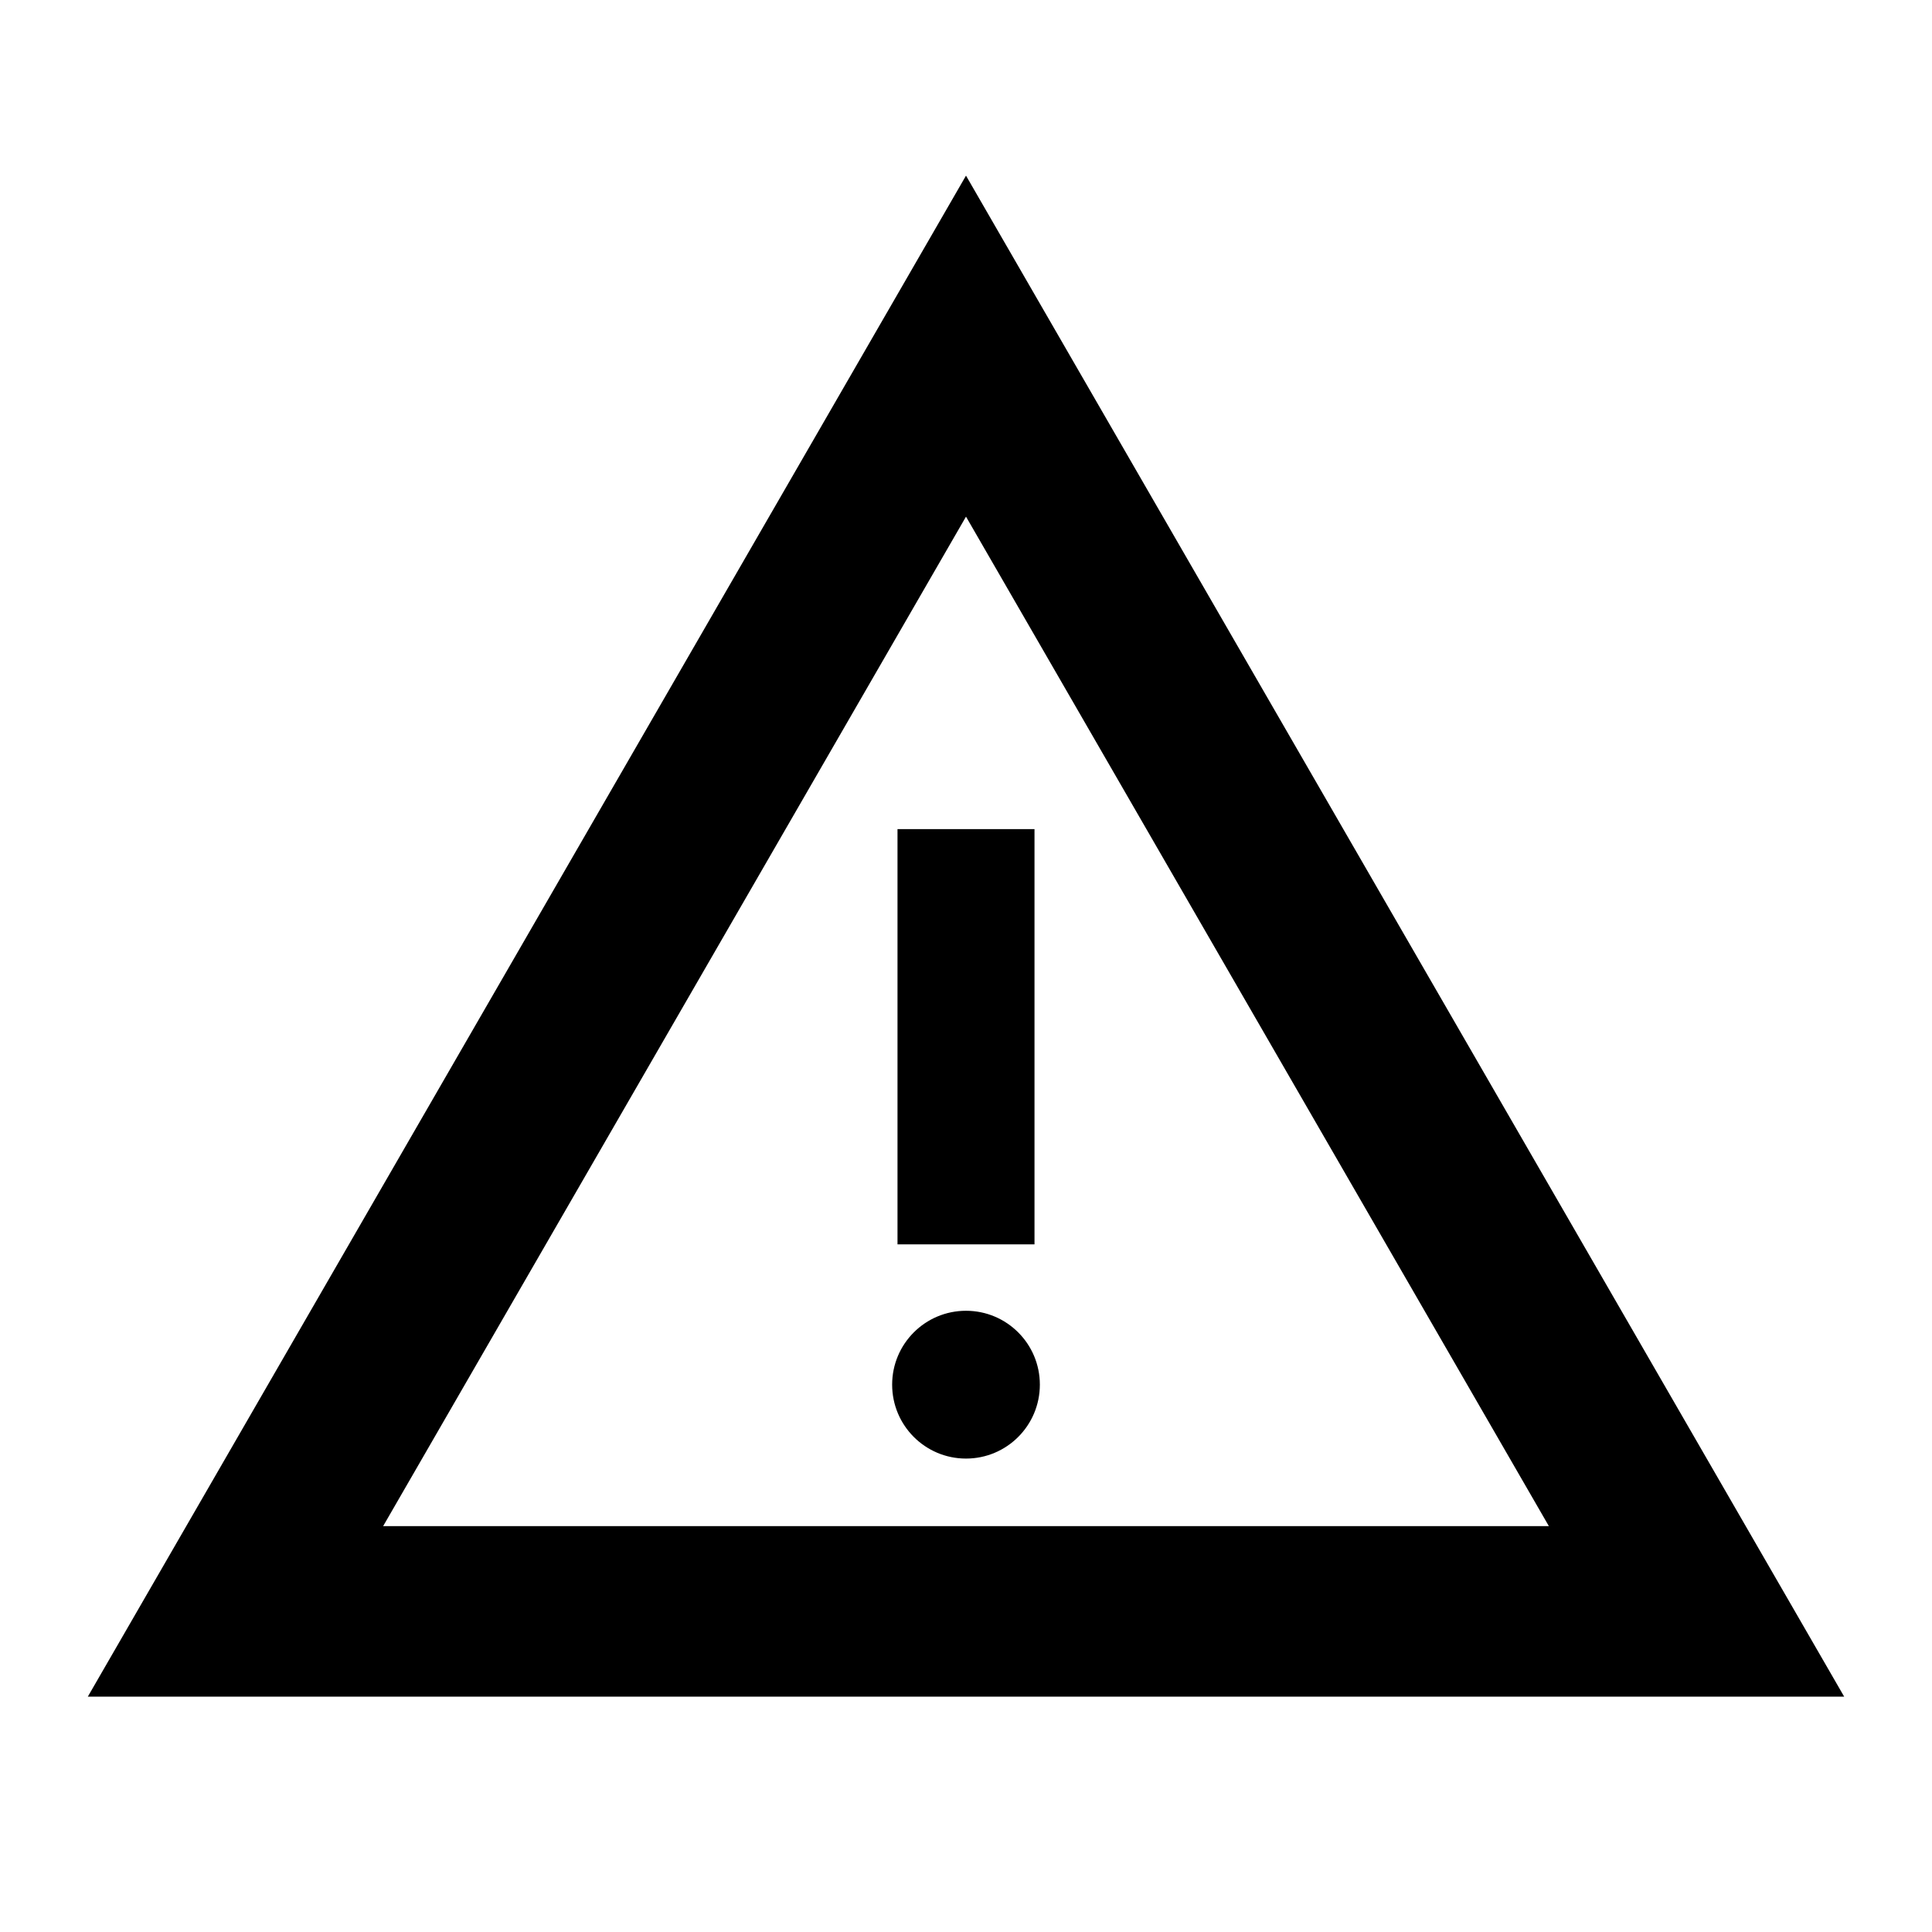
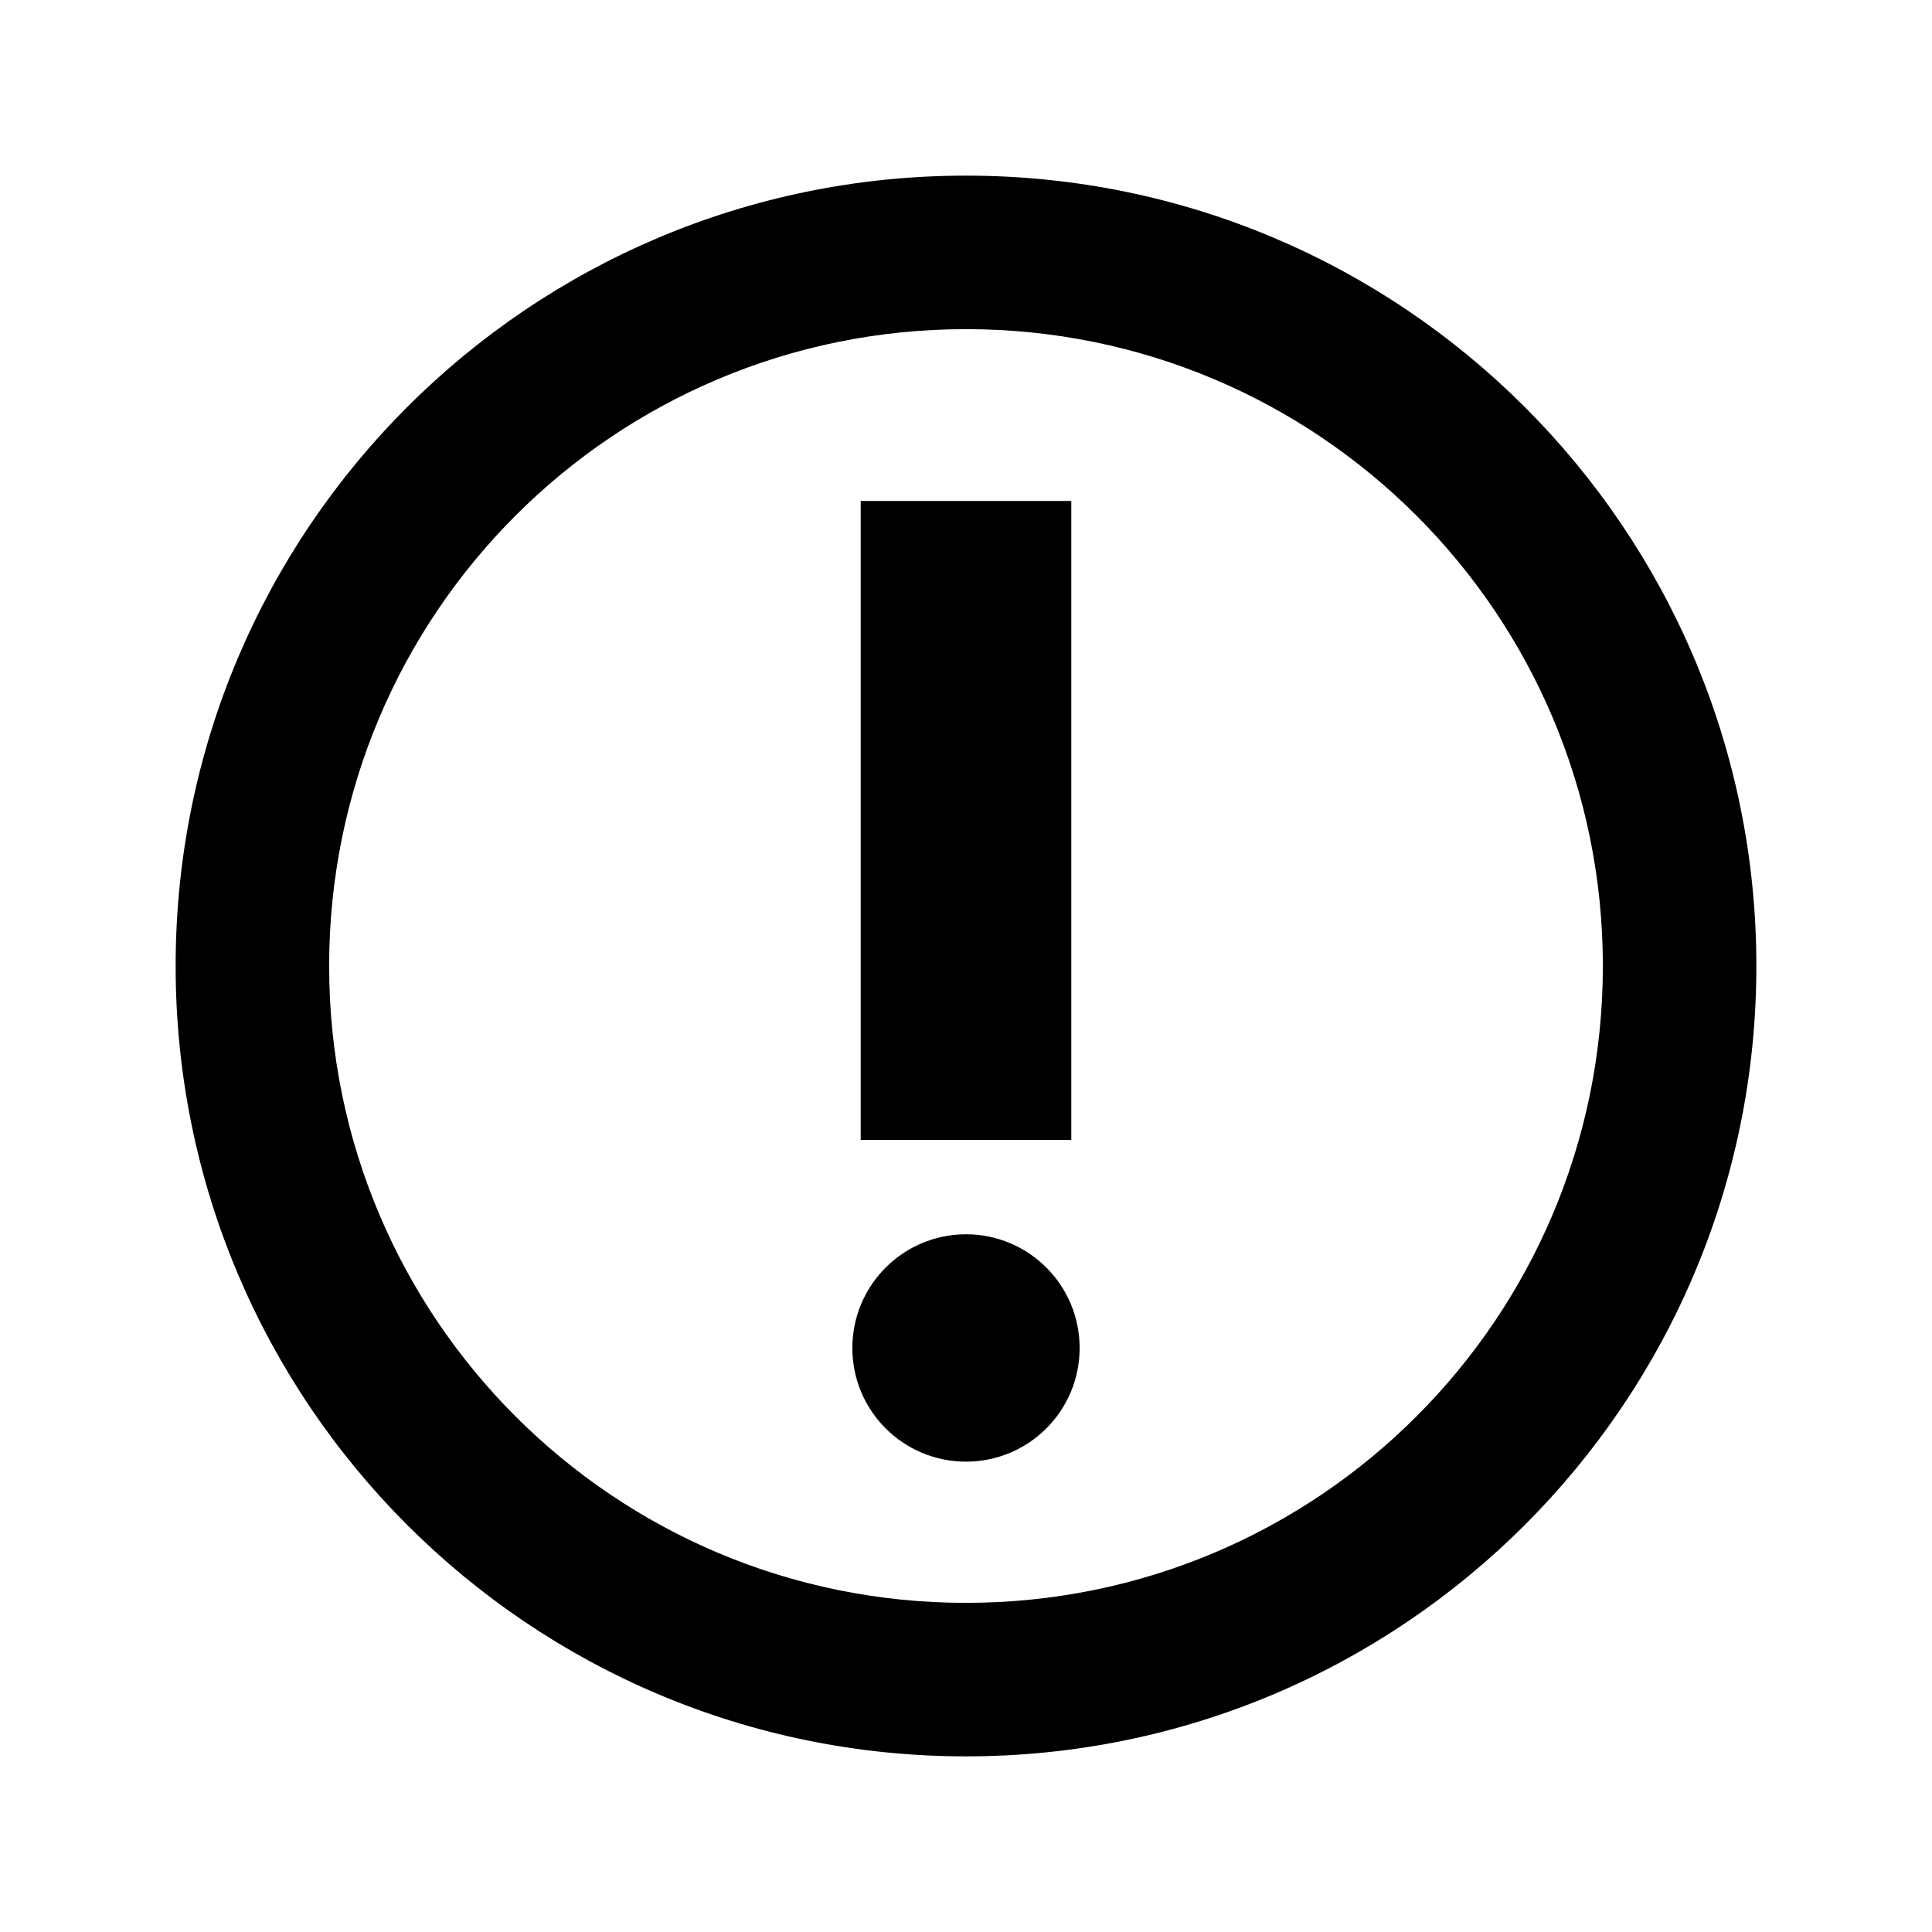
<svg xmlns="http://www.w3.org/2000/svg" width="22px" height="22px" viewBox="0 0 22 22" version="1.1">
  <defs />
  <g id="Page-1" stroke="none" stroke-width="1" fill="none" fill-rule="evenodd">
    <g id="warning" fill="#000000">
-       <path d="M10.22,9.441 L11.78,9.441 L11.78,14.17 L10.22,14.17 L10.22,9.441 L10.22,9.441 Z M11,16.609 C10.535,16.609 10.159,16.232 10.159,15.767 C10.159,15.303 10.535,14.926 11,14.926 C11.465,14.926 11.841,15.303 11.841,15.767 C11.841,16.232 11.465,16.609 11,16.609 L11,16.609 Z M11,2 L1,19.32 L21,19.32 L11,2 L11,2 Z M11,5.883 L17.637,17.378 L4.363,17.378 L11,5.883 L11,5.883 Z" id="warning-6-icon" />
+       <path d="M9.801,5.705 L12.199,5.705 L12.199,12.98 L9.801,12.98 L9.801,5.705 L9.801,5.705 Z M11,16.644 C10.285,16.644 9.706,16.065 9.706,15.35 C9.706,14.635 10.285,14.055 11,14.055 C11.715,14.055 12.294,14.635 12.294,15.35 C12.294,16.065 11.715,16.644 11,16.644 L11,16.644 Z M11,3.748 C15.008,3.748 18.252,6.991 18.252,11 C18.252,15.008 15.009,18.252 11,18.252 C6.992,18.252 3.748,15.009 3.748,11 C3.748,6.992 6.991,3.748 11,3.748 L11,3.748 Z M11,2 C6.029,2 2,6.029 2,11 C2,15.971 6.029,20 11,20 C15.971,20 20,15.971 20,11 C20,6.029 15.971,2 11,2 L11,2 Z" />
    </g>
  </g>
</svg>
